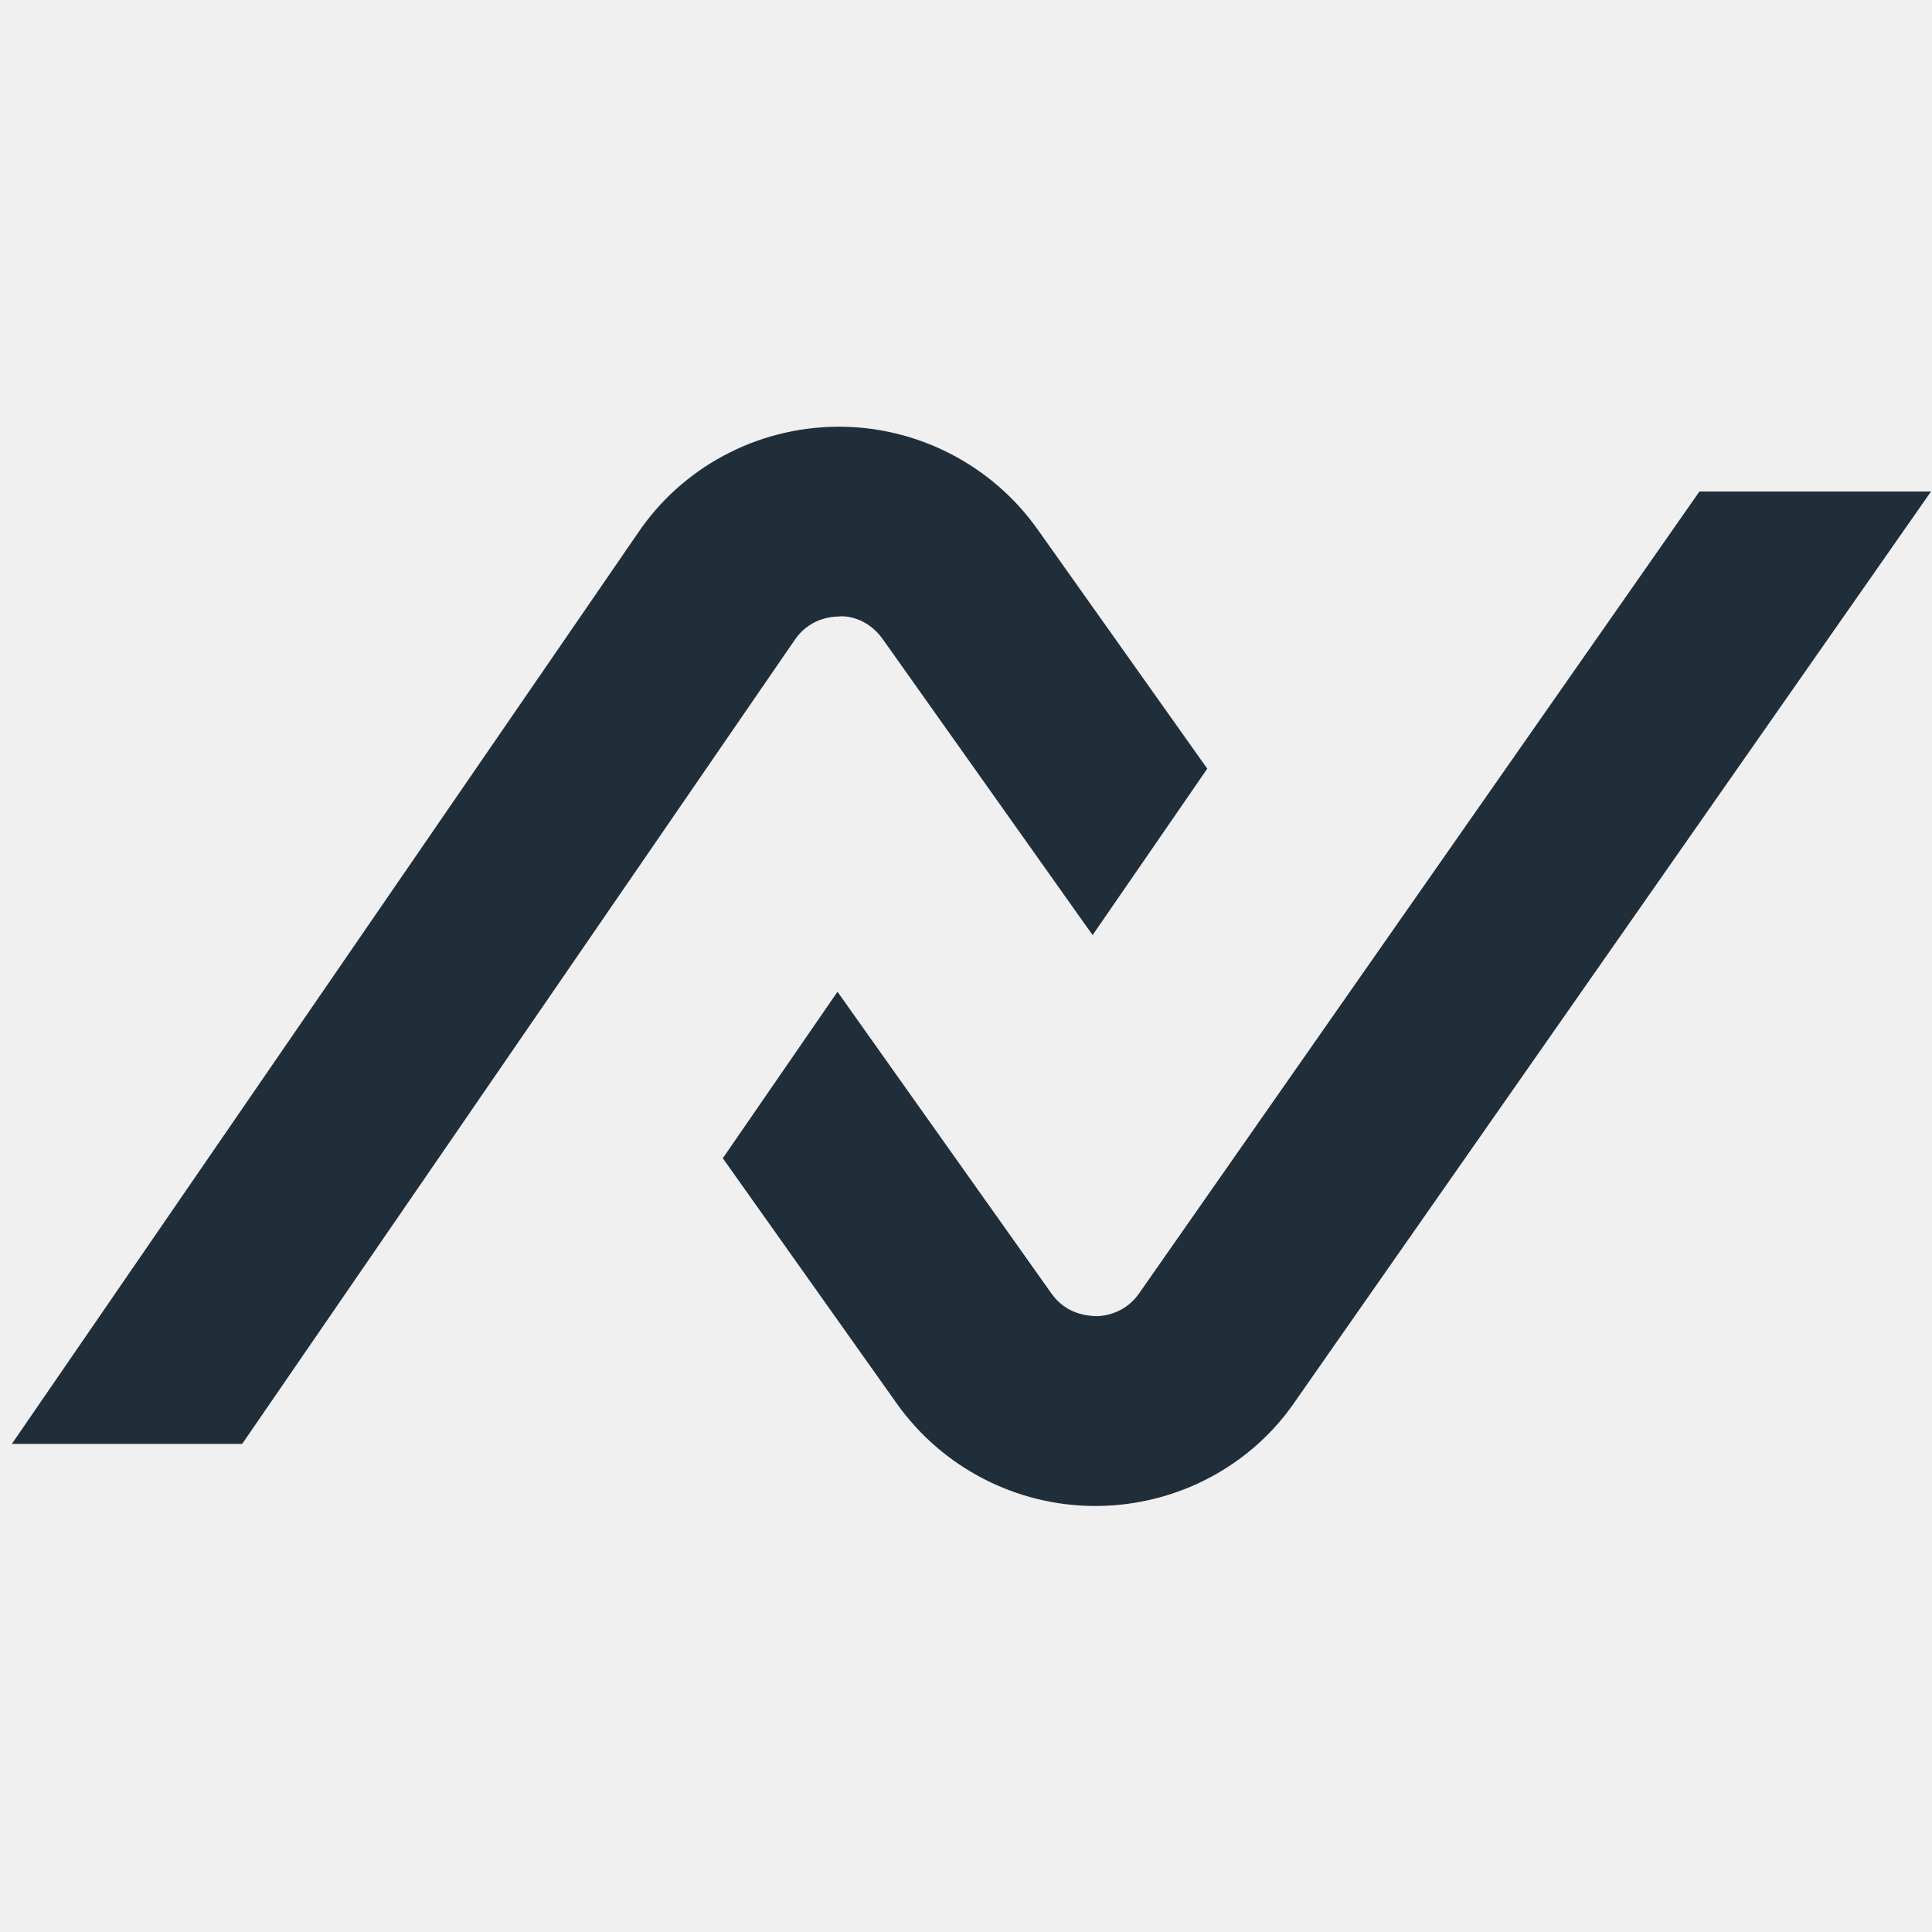
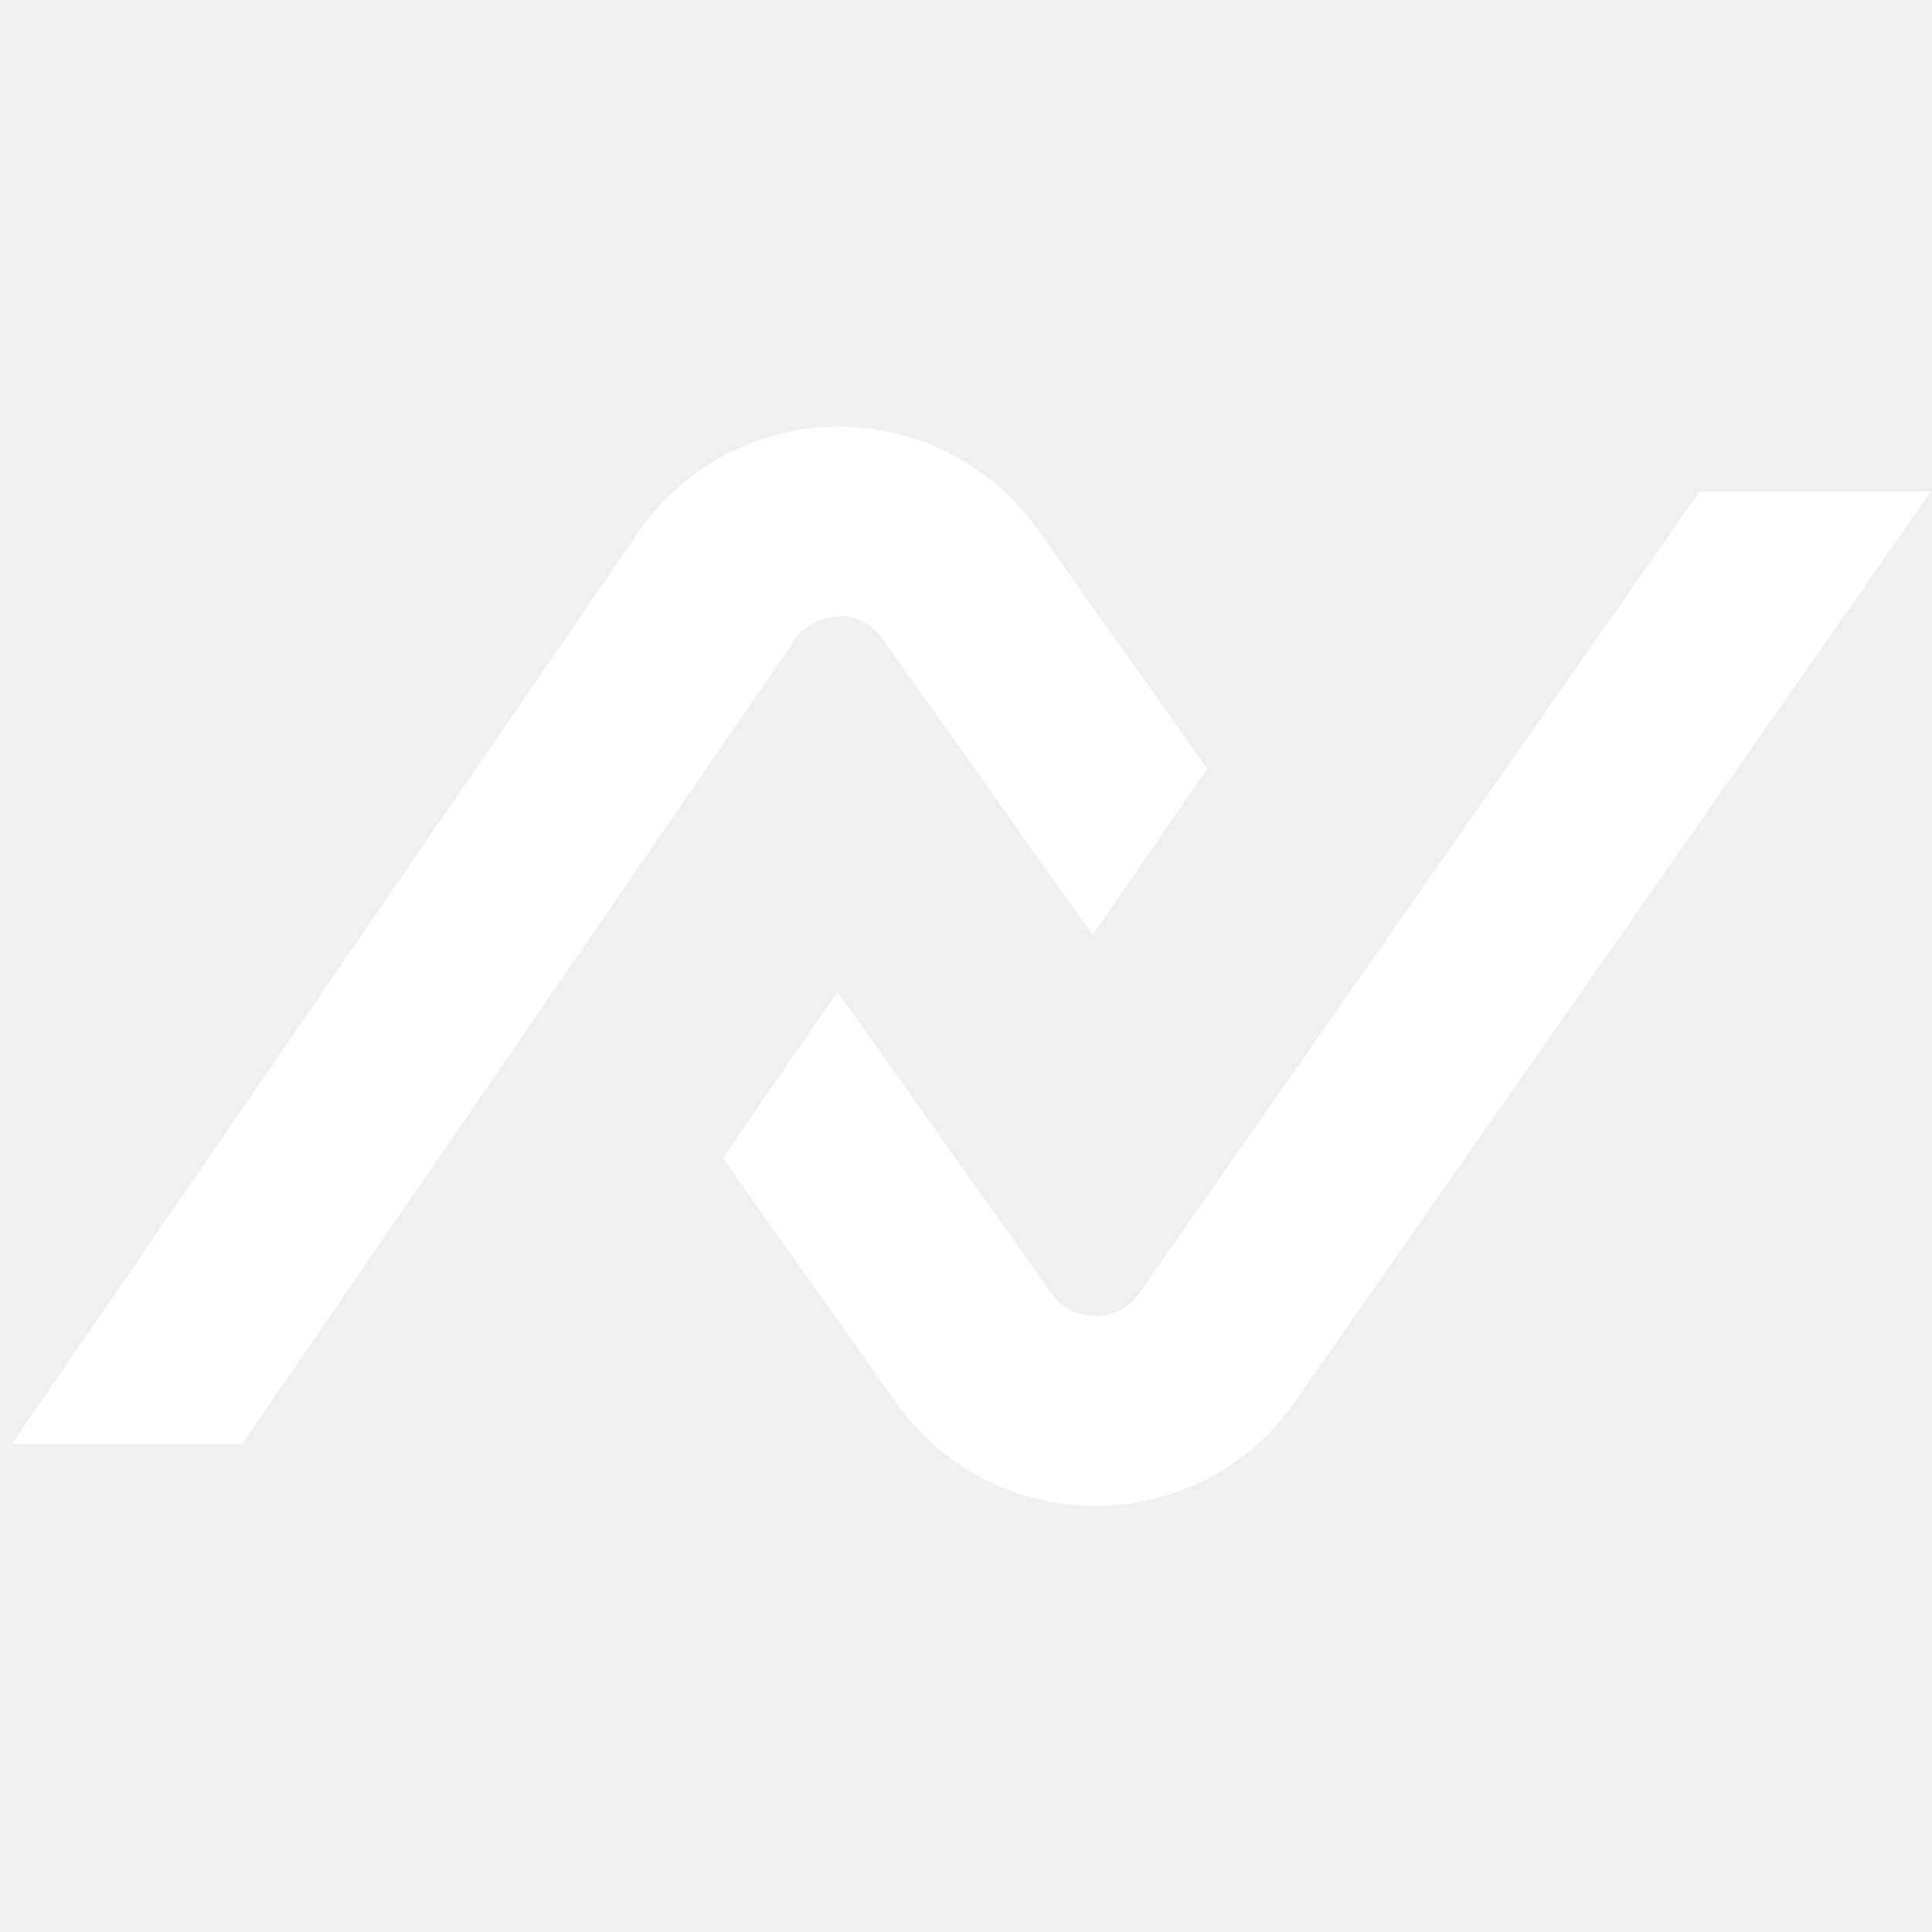
<svg xmlns="http://www.w3.org/2000/svg" width="20" height="20" viewBox="0 0 163 163" fill="none">
-   <path d="M96.158 109.045C94.965 110.82 93.173 111.035 92.492 111.047C91.803 111.011 89.973 110.917 88.715 109.139L70.658 83.674L60.982 97.718L75.65 118.401C79.495 123.822 85.756 127.058 92.403 127.058L92.663 127.056C99.41 126.971 105.656 123.619 109.364 118.098L162.917 41.469H143.378L96.158 109.045Z" fill="#202E3A" />
-   <path d="M70.786 52.012C71.382 51.931 73.2 52.124 74.475 53.922L92.181 78.893L101.856 64.852L87.537 44.66C83.692 39.238 77.428 36 70.784 36L70.522 36.002C63.775 36.09 57.518 39.462 53.787 45.016L1.564 120.998L1 121.818H20.433L67.033 54.014C68.229 52.233 70.014 52.023 70.786 52.012Z" fill="#202E3A" />
+   <path d="M96.158 109.045C94.965 110.82 93.173 111.035 92.492 111.047C91.803 111.011 89.973 110.917 88.715 109.139L70.658 83.674L60.982 97.718L75.65 118.401C79.495 123.822 85.756 127.058 92.403 127.058L92.663 127.056C99.41 126.971 105.656 123.619 109.364 118.098L162.917 41.469H143.378L96.158 109.045Z" fill="white" />
+   <path d="M70.786 52.012C71.382 51.931 73.2 52.124 74.475 53.922L92.181 78.893L101.856 64.852L87.537 44.66C83.692 39.238 77.428 36 70.784 36L70.522 36.002C63.775 36.09 57.518 39.462 53.787 45.016L1.564 120.998L1 121.818H20.433L67.033 54.014C68.229 52.233 70.014 52.023 70.786 52.012Z" fill="white" />
</svg>
